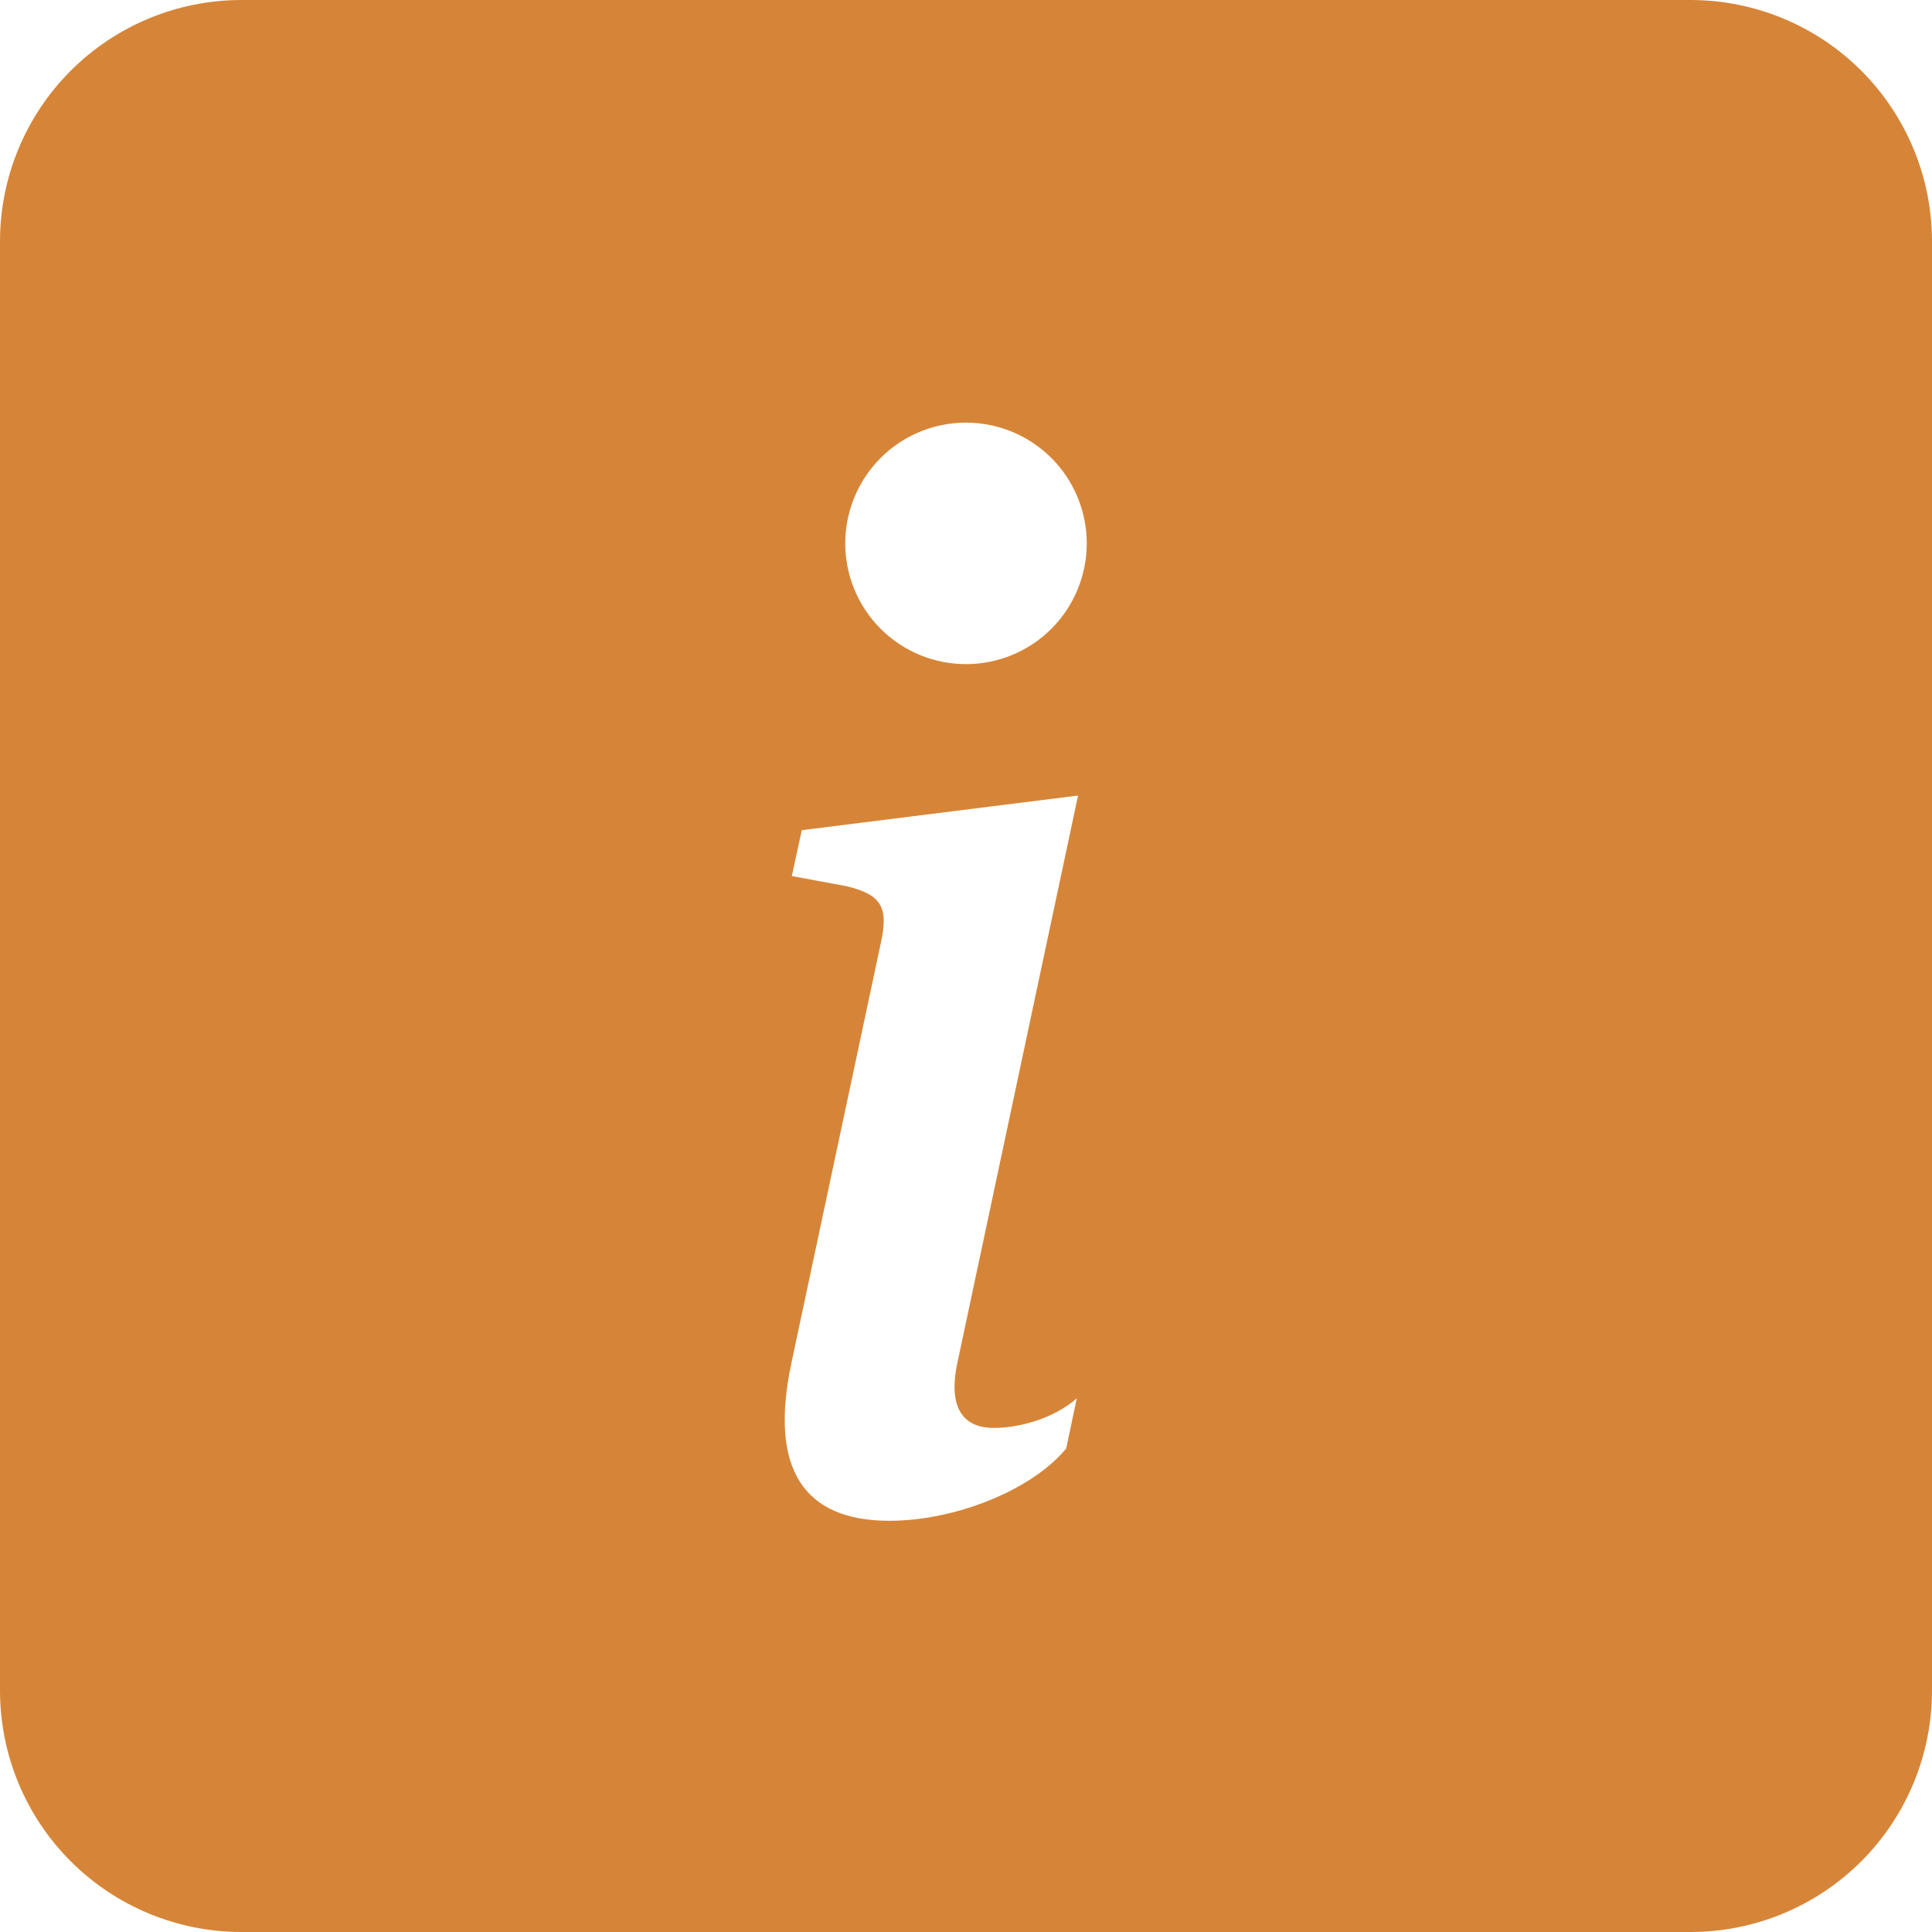
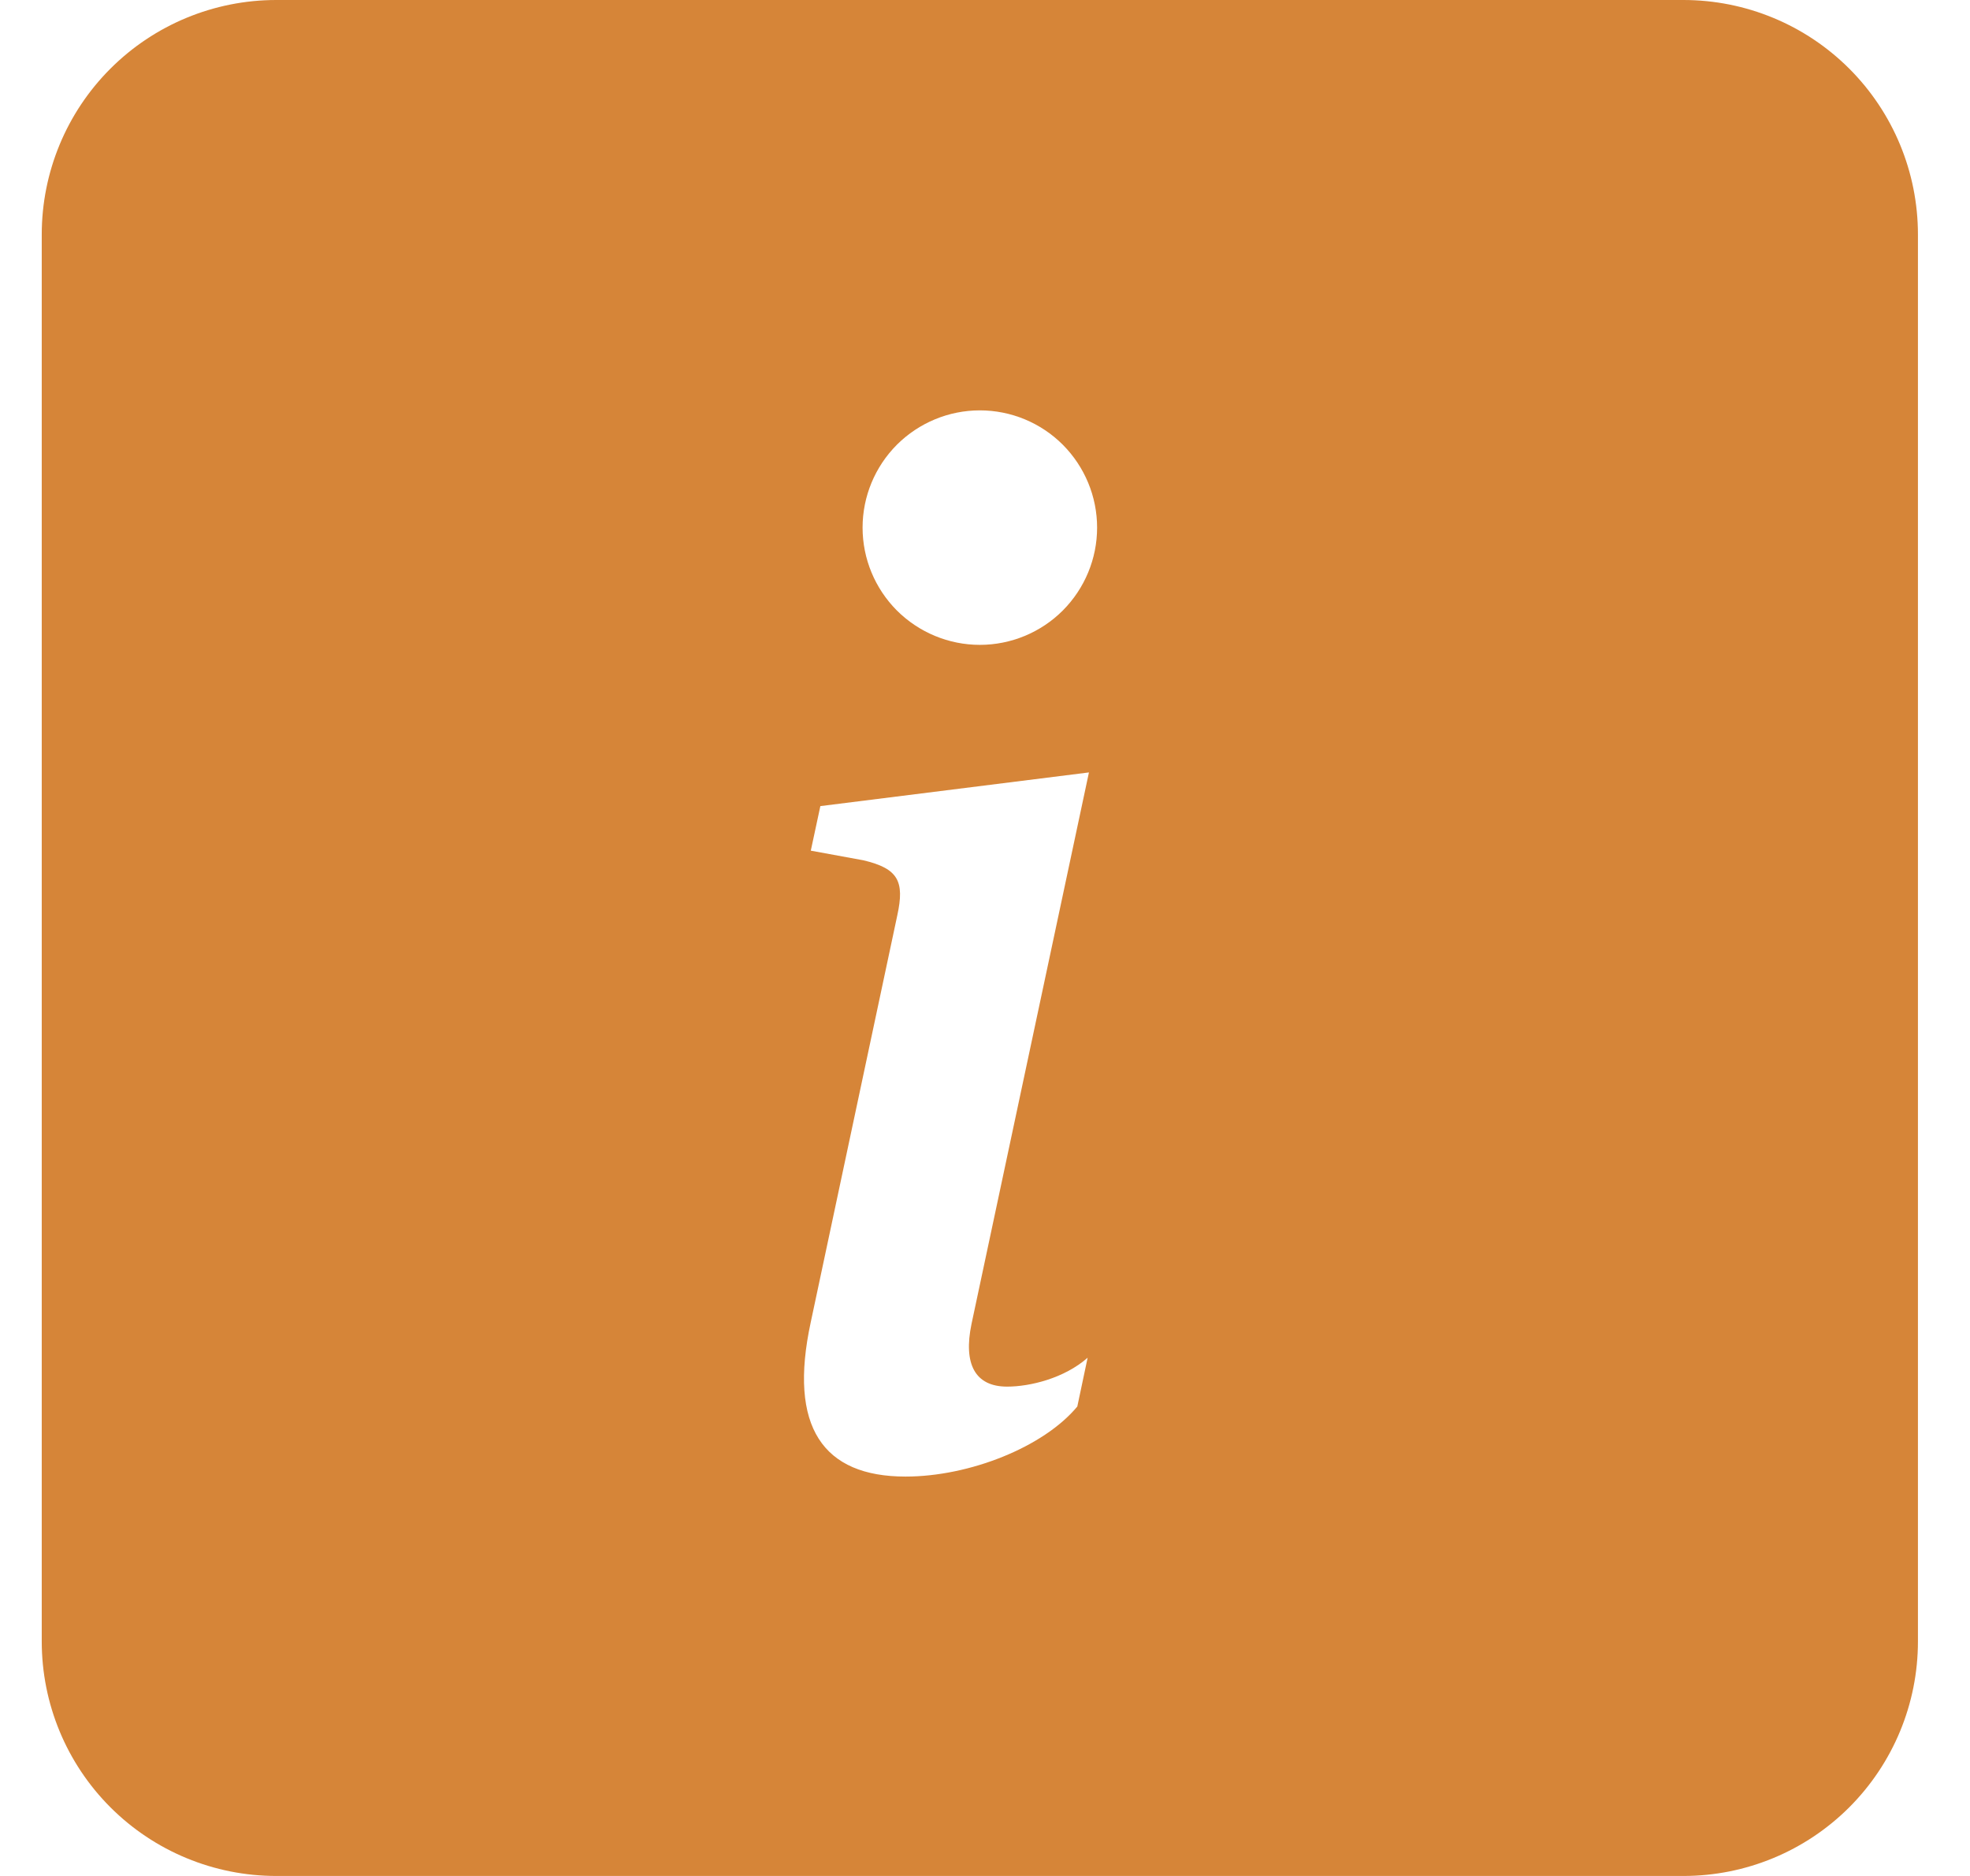
- <svg xmlns="http://www.w3.org/2000/svg" width="20" height="20" viewBox="0 0 20 20">
-   <path fill="rgb(214,133,56)" fill-rule="evenodd" d="M0 2.5C0 1.837.263 1.201.732.732 1.201.263 1.837 0 2.5 0h15c.663 0 1.299.263 1.768.732.469.469.732 1.105.732 1.768v15c0 .663-.263 1.299-.732 1.768C18.799 19.737 18.163 20 17.5 20H2.5c-.663 0-1.299-.263-1.768-.732C.263 18.799 0 18.163 0 17.5v-15zm10.884 4.009c-.234.234-.552.366-.884.366-.332 0-.649-.132-.884-.366C8.882 6.274 8.75 5.957 8.75 5.625c0-.332.132-.649.366-.884.234-.234.552-.366.884-.366.331 0 .649.132.884.366.234.234.366.552.366.884 0 .332-.132.649-.366.884zm.279 1.726L8.3 8.594l-.103.475.562.104c.368.087.44.22.36.586l-.923 4.335c-.243 1.121.131 1.649 1.01 1.649.681 0 1.473-.315 1.831-.748l.11-.52c-.25.22-.615.307-.858.307-.344 0-.469-.241-.38-.666l1.251-5.881z" />
+ <svg xmlns="http://www.w3.org/2000/svg" width="21" height="20" viewBox="0 0 21 20" fill="none">
+   <path fill-rule="evenodd" clip-rule="evenodd" d="M0.445 2.5C0.445 1.837 0.708 1.201 1.177 0.732C1.646 0.263 2.282 0 2.945 0L17.945 0C18.608 0 19.244 0.263 19.713 0.732C20.182 1.201 20.445 1.837 20.445 2.5V17.5C20.445 18.163 20.182 18.799 19.713 19.268C19.244 19.737 18.608 20 17.945 20H2.945C2.282 20 1.646 19.737 1.177 19.268C0.708 18.799 0.445 18.163 0.445 17.5V2.5ZM11.608 8.235L8.745 8.594L8.643 9.069L9.205 9.172C9.573 9.26 9.645 9.393 9.565 9.759L8.643 14.094C8.4 15.215 8.774 15.742 9.653 15.742C10.334 15.742 11.125 15.428 11.484 14.995L11.594 14.475C11.344 14.695 10.979 14.783 10.736 14.783C10.393 14.783 10.268 14.541 10.356 14.116L11.608 8.235ZM10.445 6.875C10.777 6.875 11.095 6.743 11.329 6.509C11.563 6.274 11.695 5.957 11.695 5.625C11.695 5.293 11.563 4.976 11.329 4.741C11.095 4.507 10.777 4.375 10.445 4.375C10.114 4.375 9.796 4.507 9.561 4.741C9.327 4.976 9.195 5.293 9.195 5.625C9.195 5.957 9.327 6.274 9.561 6.509C9.796 6.743 10.114 6.875 10.445 6.875Z" fill="#D68538" />
</svg>
